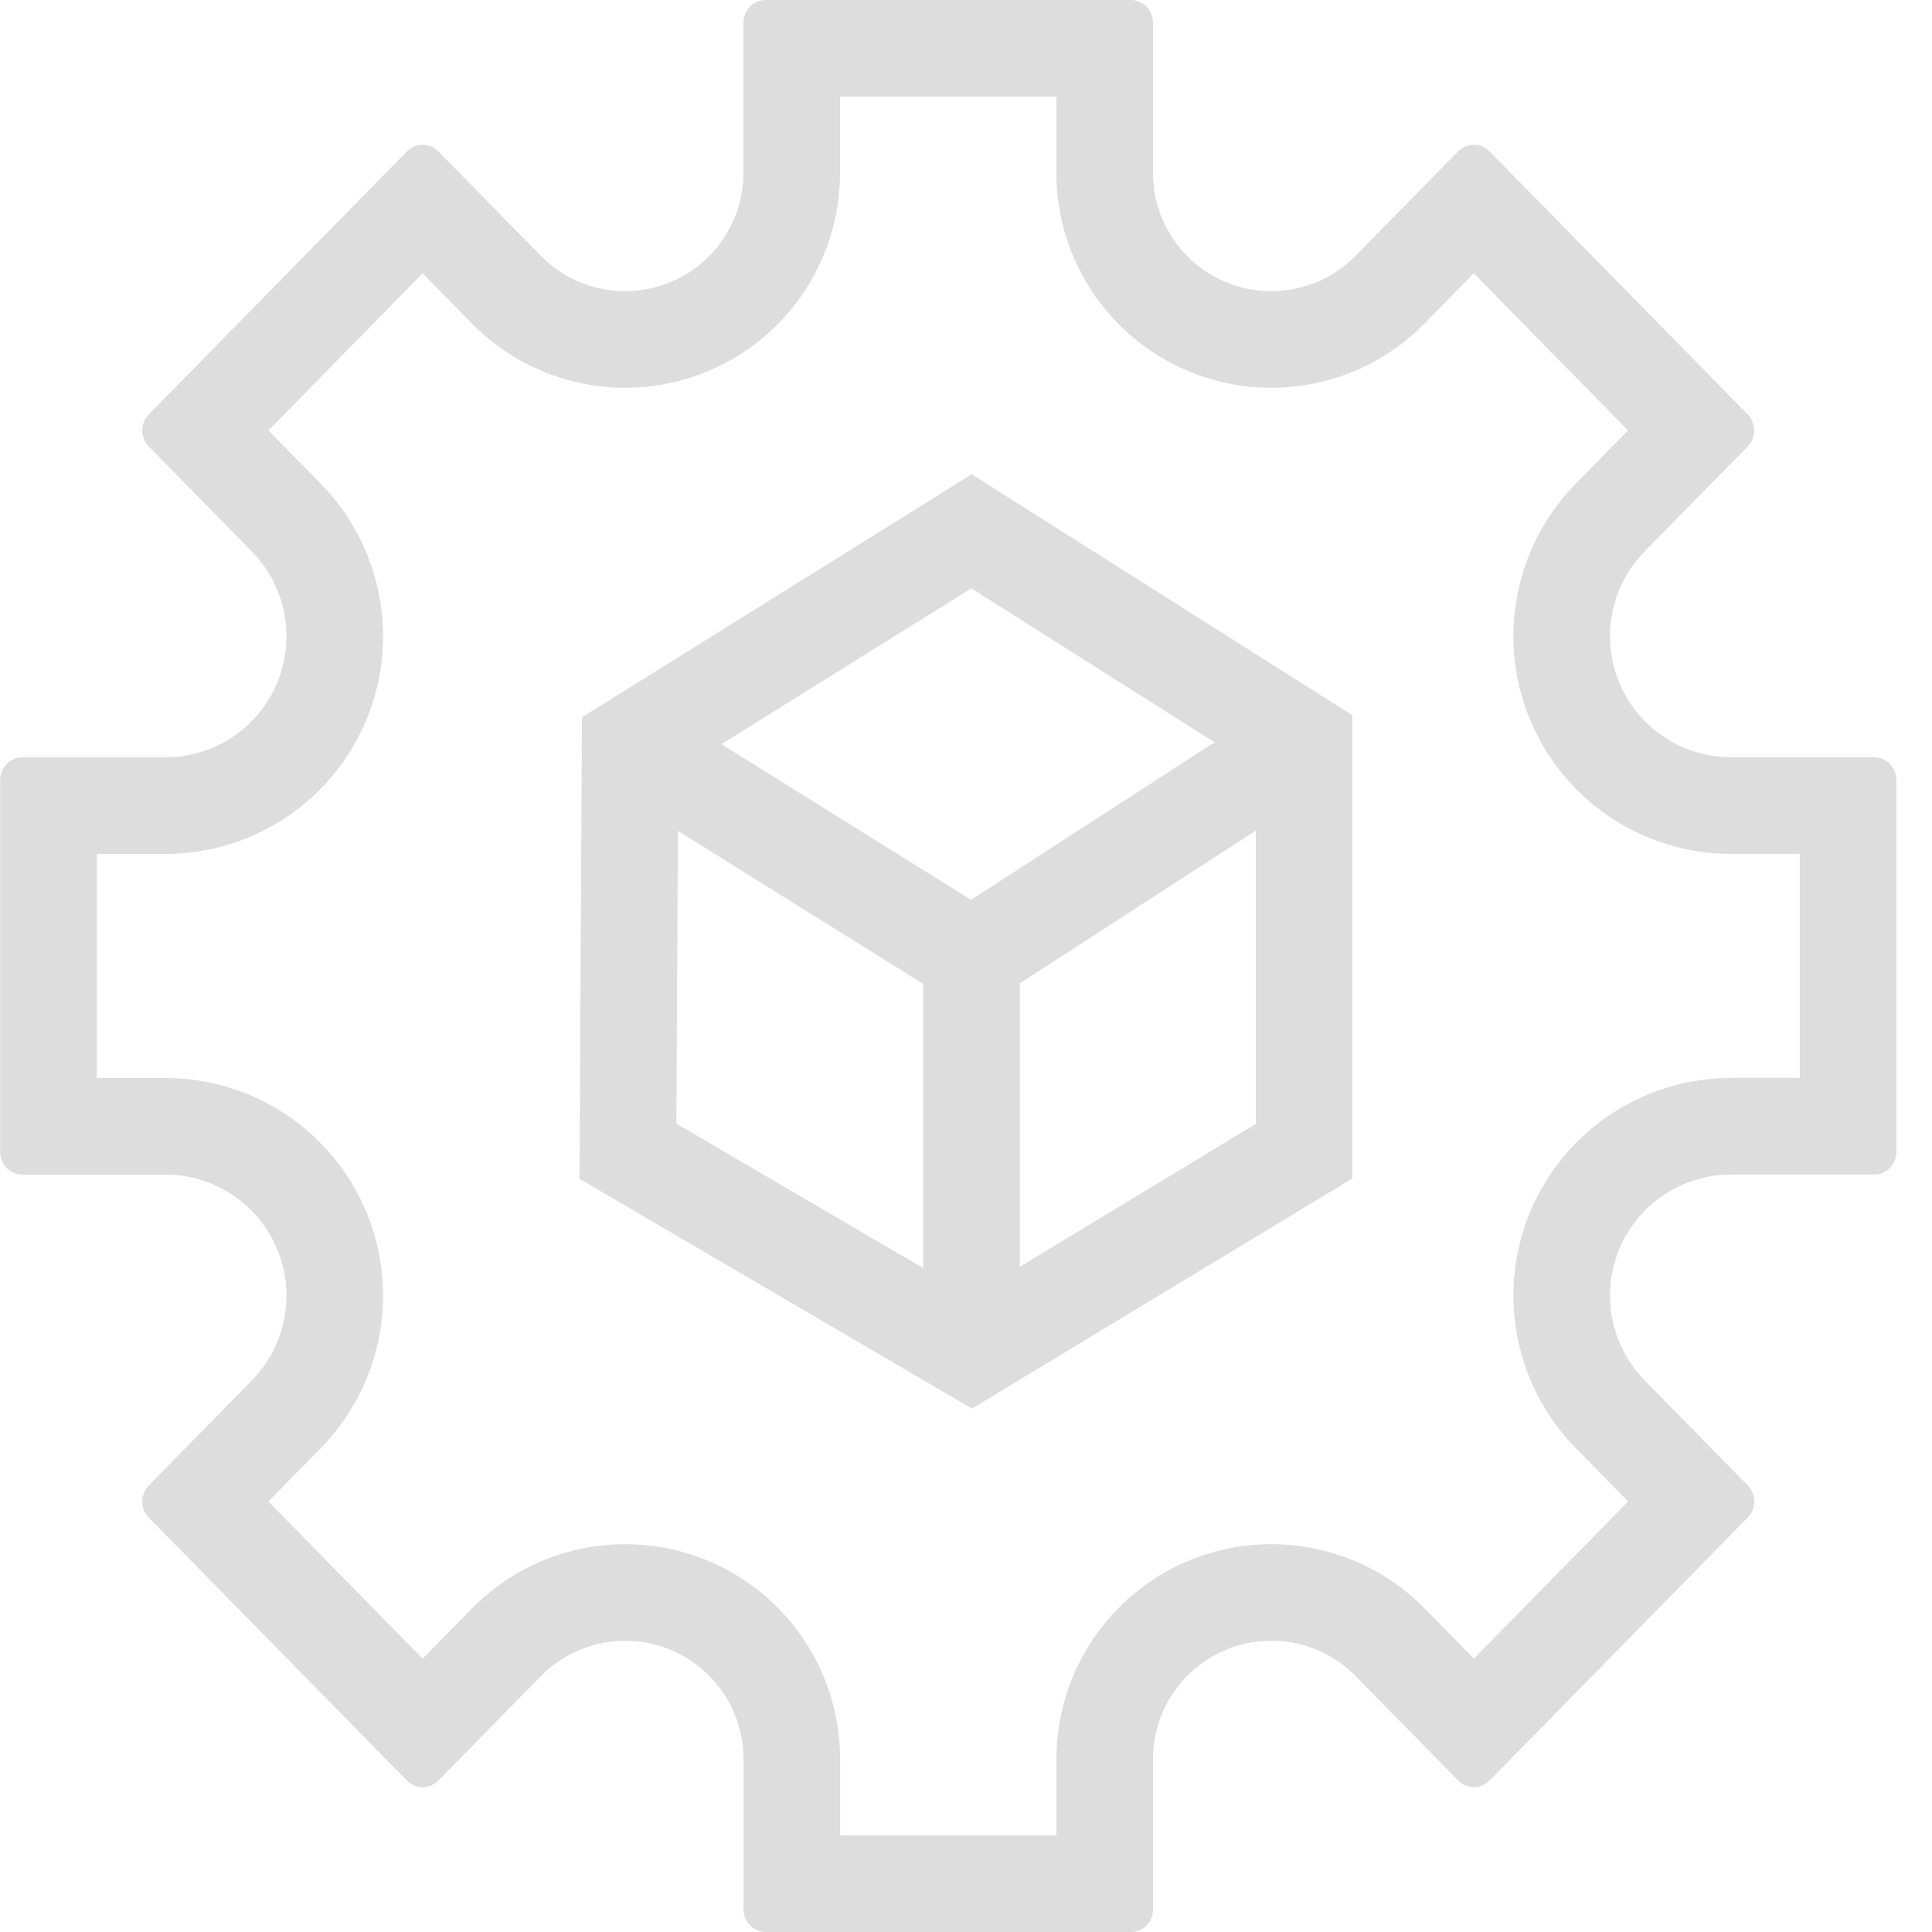
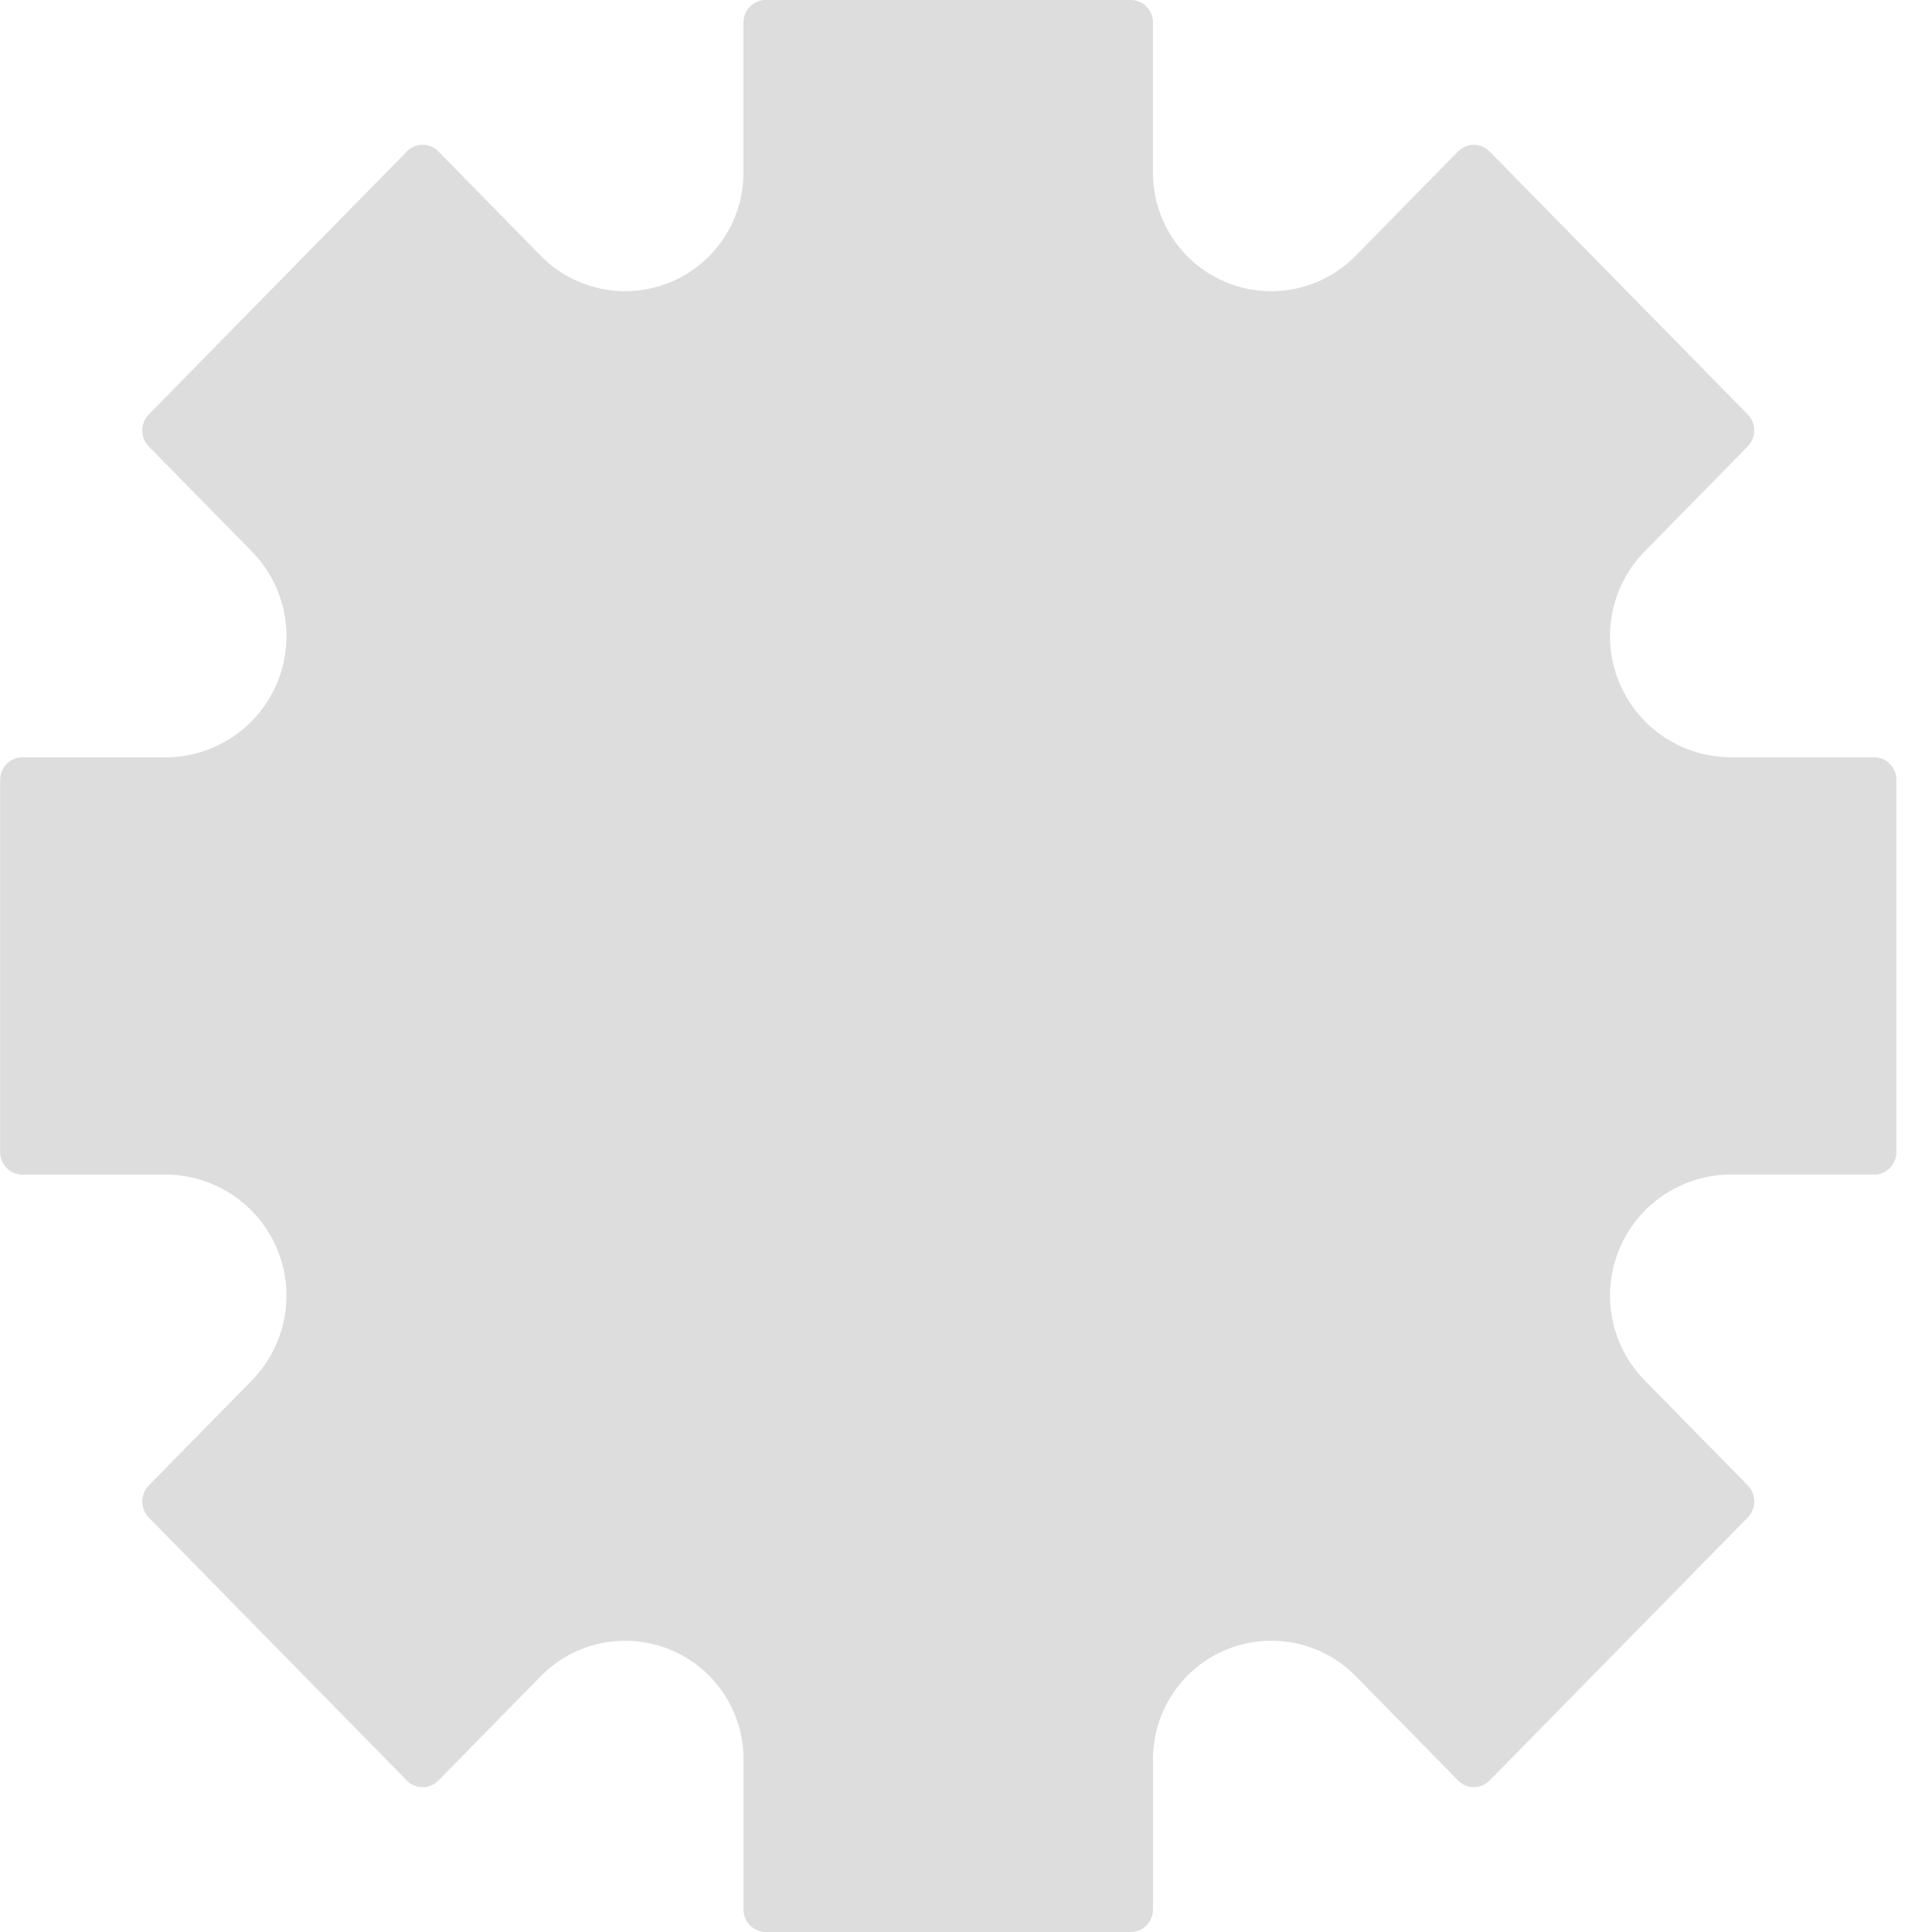
<svg xmlns="http://www.w3.org/2000/svg" width="60" height="60" viewBox="0 0 60 60" fill="none">
-   <path fill-rule="evenodd" clip-rule="evenodd" d="M30.177 14.729L42 22.213V36.598L30.184 43.745L17.996 36.609L18.073 22.276L30.177 14.729ZM21.054 25.805L28.671 30.555V39.383L21.005 34.895L21.054 25.805ZM31.671 39.34L39 34.906V25.796L31.671 30.538V39.34ZM30.156 27.945L37.718 23.052L30.165 18.271L22.404 23.111L30.156 27.945Z" fill="#DDDDDD" />
-   <path fill-rule="evenodd" clip-rule="evenodd" d="M46.261 55.295L54.279 47.127C54.408 46.996 54.481 46.816 54.481 46.629C54.481 46.441 54.408 46.262 54.279 46.131L51.078 42.87C50.024 41.797 49.711 40.2 50.282 38.809C50.861 37.398 52.235 36.477 53.76 36.477H58.204C58.585 36.477 58.894 36.162 58.894 35.773V24.221C58.894 23.832 58.585 23.518 58.204 23.518H53.761C52.227 23.518 50.846 22.585 50.273 21.163C49.714 19.775 50.03 18.189 51.078 17.122L54.278 13.863C54.406 13.732 54.479 13.553 54.479 13.367C54.479 13.182 54.406 13.002 54.278 12.871L46.259 4.703C45.989 4.428 45.552 4.428 45.281 4.703L42.101 7.943C41.042 9.022 39.43 9.342 38.039 8.749C36.686 8.171 35.807 6.842 35.807 5.371V0.703C35.807 0.314 35.499 0 35.117 0H23.778C23.397 0 23.088 0.314 23.088 0.703V5.369C23.088 6.85 22.199 8.187 20.832 8.758C19.445 9.338 17.845 9.015 16.792 7.942L13.613 4.701C13.484 4.57 13.31 4.496 13.126 4.496C12.942 4.496 12.767 4.57 12.637 4.703L4.62 12.871C4.35 13.146 4.35 13.59 4.62 13.865L7.82 17.125C8.873 18.199 9.186 19.797 8.614 21.188C8.035 22.599 6.661 23.52 5.136 23.52H0.694C0.313 23.52 0.004 23.834 0.004 24.223V35.776C0.004 36.164 0.313 36.478 0.694 36.478H5.136C6.67 36.478 8.051 37.411 8.624 38.835C9.182 40.221 8.866 41.806 7.819 42.873L4.62 46.133C4.35 46.408 4.35 46.853 4.62 47.129L12.637 55.297C12.907 55.572 13.342 55.572 13.613 55.297L16.795 52.056C17.854 50.977 19.465 50.657 20.856 51.25C22.211 51.827 23.09 53.157 23.09 54.629V59.297C23.09 59.686 23.399 60 23.78 60H35.119C35.501 60 35.809 59.686 35.809 59.297V54.627C35.809 53.146 36.699 51.81 38.065 51.239C39.451 50.659 41.05 50.982 42.103 52.054L45.283 55.295C45.553 55.57 45.99 55.57 46.261 55.295ZM50.56 13.367L45.77 8.488L44.242 10.045C42.318 12.005 39.389 12.586 36.862 11.508C34.403 10.459 32.807 8.044 32.807 5.371V3H26.088V5.369C26.088 8.06 24.472 10.487 21.99 11.526C19.47 12.58 16.563 11.992 14.65 10.043L13.125 8.488L8.336 13.368L9.961 15.024C11.855 16.954 12.417 19.826 11.389 22.328C10.348 24.864 7.877 26.52 5.136 26.52H3.004V33.478H5.136C7.895 33.478 10.377 35.155 11.407 37.715C12.41 40.207 11.842 43.057 9.96 44.974L8.335 46.631L13.125 51.511L14.655 49.954C16.578 47.995 19.506 47.413 22.032 48.49C24.493 49.538 26.09 51.955 26.09 54.629V57H32.809V54.627C32.809 51.936 34.426 49.508 36.908 48.471C39.426 47.418 42.332 48.005 44.244 49.953L45.772 51.51L50.564 46.629L48.937 44.972C47.043 43.043 46.48 40.171 47.507 37.67C48.548 35.133 51.018 33.477 53.76 33.477H55.894V26.518H53.761C51.003 26.518 48.521 24.842 47.49 22.284C46.486 19.79 47.054 16.938 48.937 15.02L50.56 13.367Z" fill="#DDDDDD" />
+   <path fillRule="evenodd" clip-rule="evenodd" d="M30.177 14.729L42 22.213V36.598L30.184 43.745L17.996 36.609L18.073 22.276L30.177 14.729ZM21.054 25.805L28.671 30.555V39.383L21.005 34.895L21.054 25.805ZM31.671 39.34L39 34.906V25.796L31.671 30.538V39.34ZM30.156 27.945L37.718 23.052L30.165 18.271L22.404 23.111L30.156 27.945Z" fill="#DDDDDD" />
+   <path fillRule="evenodd" clip-rule="evenodd" d="M46.261 55.295L54.279 47.127C54.408 46.996 54.481 46.816 54.481 46.629C54.481 46.441 54.408 46.262 54.279 46.131L51.078 42.87C50.024 41.797 49.711 40.2 50.282 38.809C50.861 37.398 52.235 36.477 53.76 36.477H58.204C58.585 36.477 58.894 36.162 58.894 35.773V24.221C58.894 23.832 58.585 23.518 58.204 23.518H53.761C52.227 23.518 50.846 22.585 50.273 21.163C49.714 19.775 50.03 18.189 51.078 17.122L54.278 13.863C54.406 13.732 54.479 13.553 54.479 13.367C54.479 13.182 54.406 13.002 54.278 12.871L46.259 4.703C45.989 4.428 45.552 4.428 45.281 4.703L42.101 7.943C41.042 9.022 39.43 9.342 38.039 8.749C36.686 8.171 35.807 6.842 35.807 5.371V0.703C35.807 0.314 35.499 0 35.117 0H23.778C23.397 0 23.088 0.314 23.088 0.703V5.369C23.088 6.85 22.199 8.187 20.832 8.758C19.445 9.338 17.845 9.015 16.792 7.942L13.613 4.701C13.484 4.57 13.31 4.496 13.126 4.496C12.942 4.496 12.767 4.57 12.637 4.703L4.62 12.871C4.35 13.146 4.35 13.59 4.62 13.865L7.82 17.125C8.873 18.199 9.186 19.797 8.614 21.188C8.035 22.599 6.661 23.52 5.136 23.52H0.694C0.313 23.52 0.004 23.834 0.004 24.223V35.776C0.004 36.164 0.313 36.478 0.694 36.478H5.136C6.67 36.478 8.051 37.411 8.624 38.835C9.182 40.221 8.866 41.806 7.819 42.873L4.62 46.133C4.35 46.408 4.35 46.853 4.62 47.129L12.637 55.297C12.907 55.572 13.342 55.572 13.613 55.297L16.795 52.056C17.854 50.977 19.465 50.657 20.856 51.25C22.211 51.827 23.09 53.157 23.09 54.629V59.297C23.09 59.686 23.399 60 23.78 60H35.119C35.501 60 35.809 59.686 35.809 59.297V54.627C35.809 53.146 36.699 51.81 38.065 51.239C39.451 50.659 41.05 50.982 42.103 52.054L45.283 55.295C45.553 55.57 45.99 55.57 46.261 55.295ZM50.56 13.367L45.77 8.488L44.242 10.045C42.318 12.005 39.389 12.586 36.862 11.508C34.403 10.459 32.807 8.044 32.807 5.371V3H26.088V5.369C26.088 8.06 24.472 10.487 21.99 11.526C19.47 12.58 16.563 11.992 14.65 10.043L13.125 8.488L8.336 13.368L9.961 15.024C11.855 16.954 12.417 19.826 11.389 22.328C10.348 24.864 7.877 26.52 5.136 26.52H3.004V33.478H5.136C7.895 33.478 10.377 35.155 11.407 37.715C12.41 40.207 11.842 43.057 9.96 44.974L8.335 46.631L13.125 51.511L14.655 49.954C16.578 47.995 19.506 47.413 22.032 48.49C24.493 49.538 26.09 51.955 26.09 54.629V57H32.809V54.627C32.809 51.936 34.426 49.508 36.908 48.471C39.426 47.418 42.332 48.005 44.244 49.953L45.772 51.51L50.564 46.629L48.937 44.972C47.043 43.043 46.48 40.171 47.507 37.67C48.548 35.133 51.018 33.477 53.76 33.477H55.894V26.518H53.761C51.003 26.518 48.521 24.842 47.49 22.284C46.486 19.79 47.054 16.938 48.937 15.02L50.56 13.367Z" fill="#DDDDDD" />
</svg>
